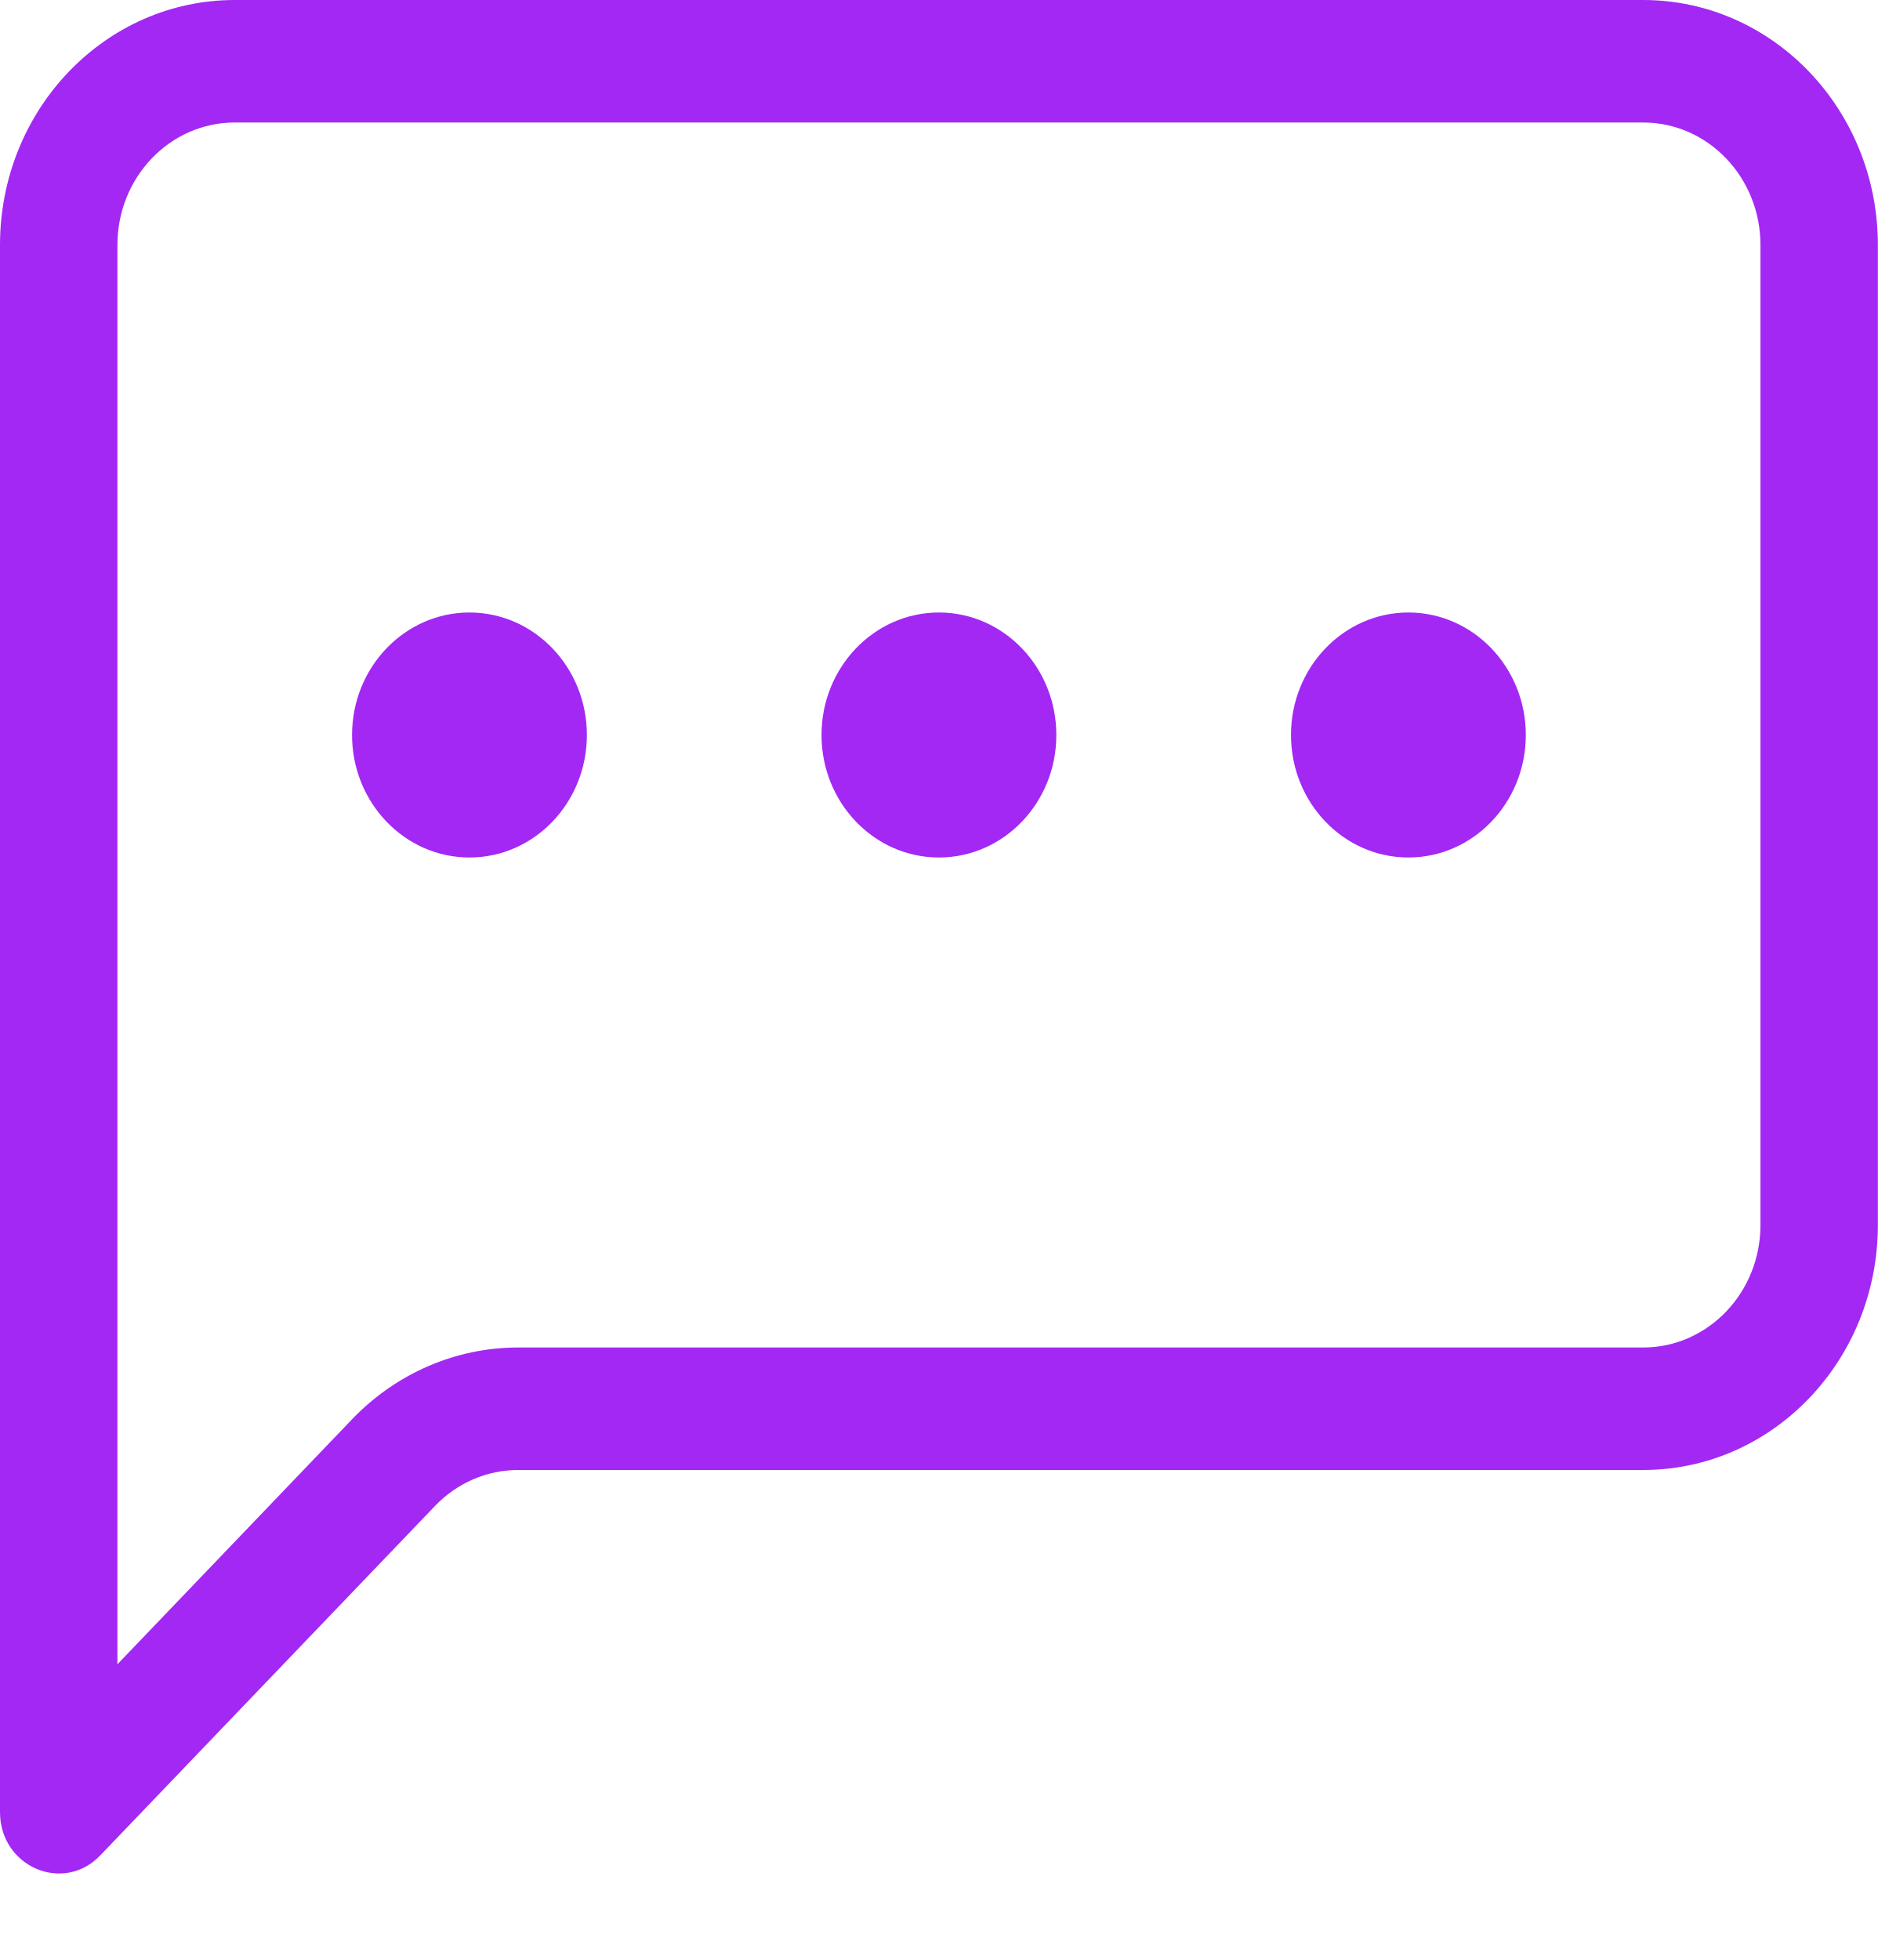
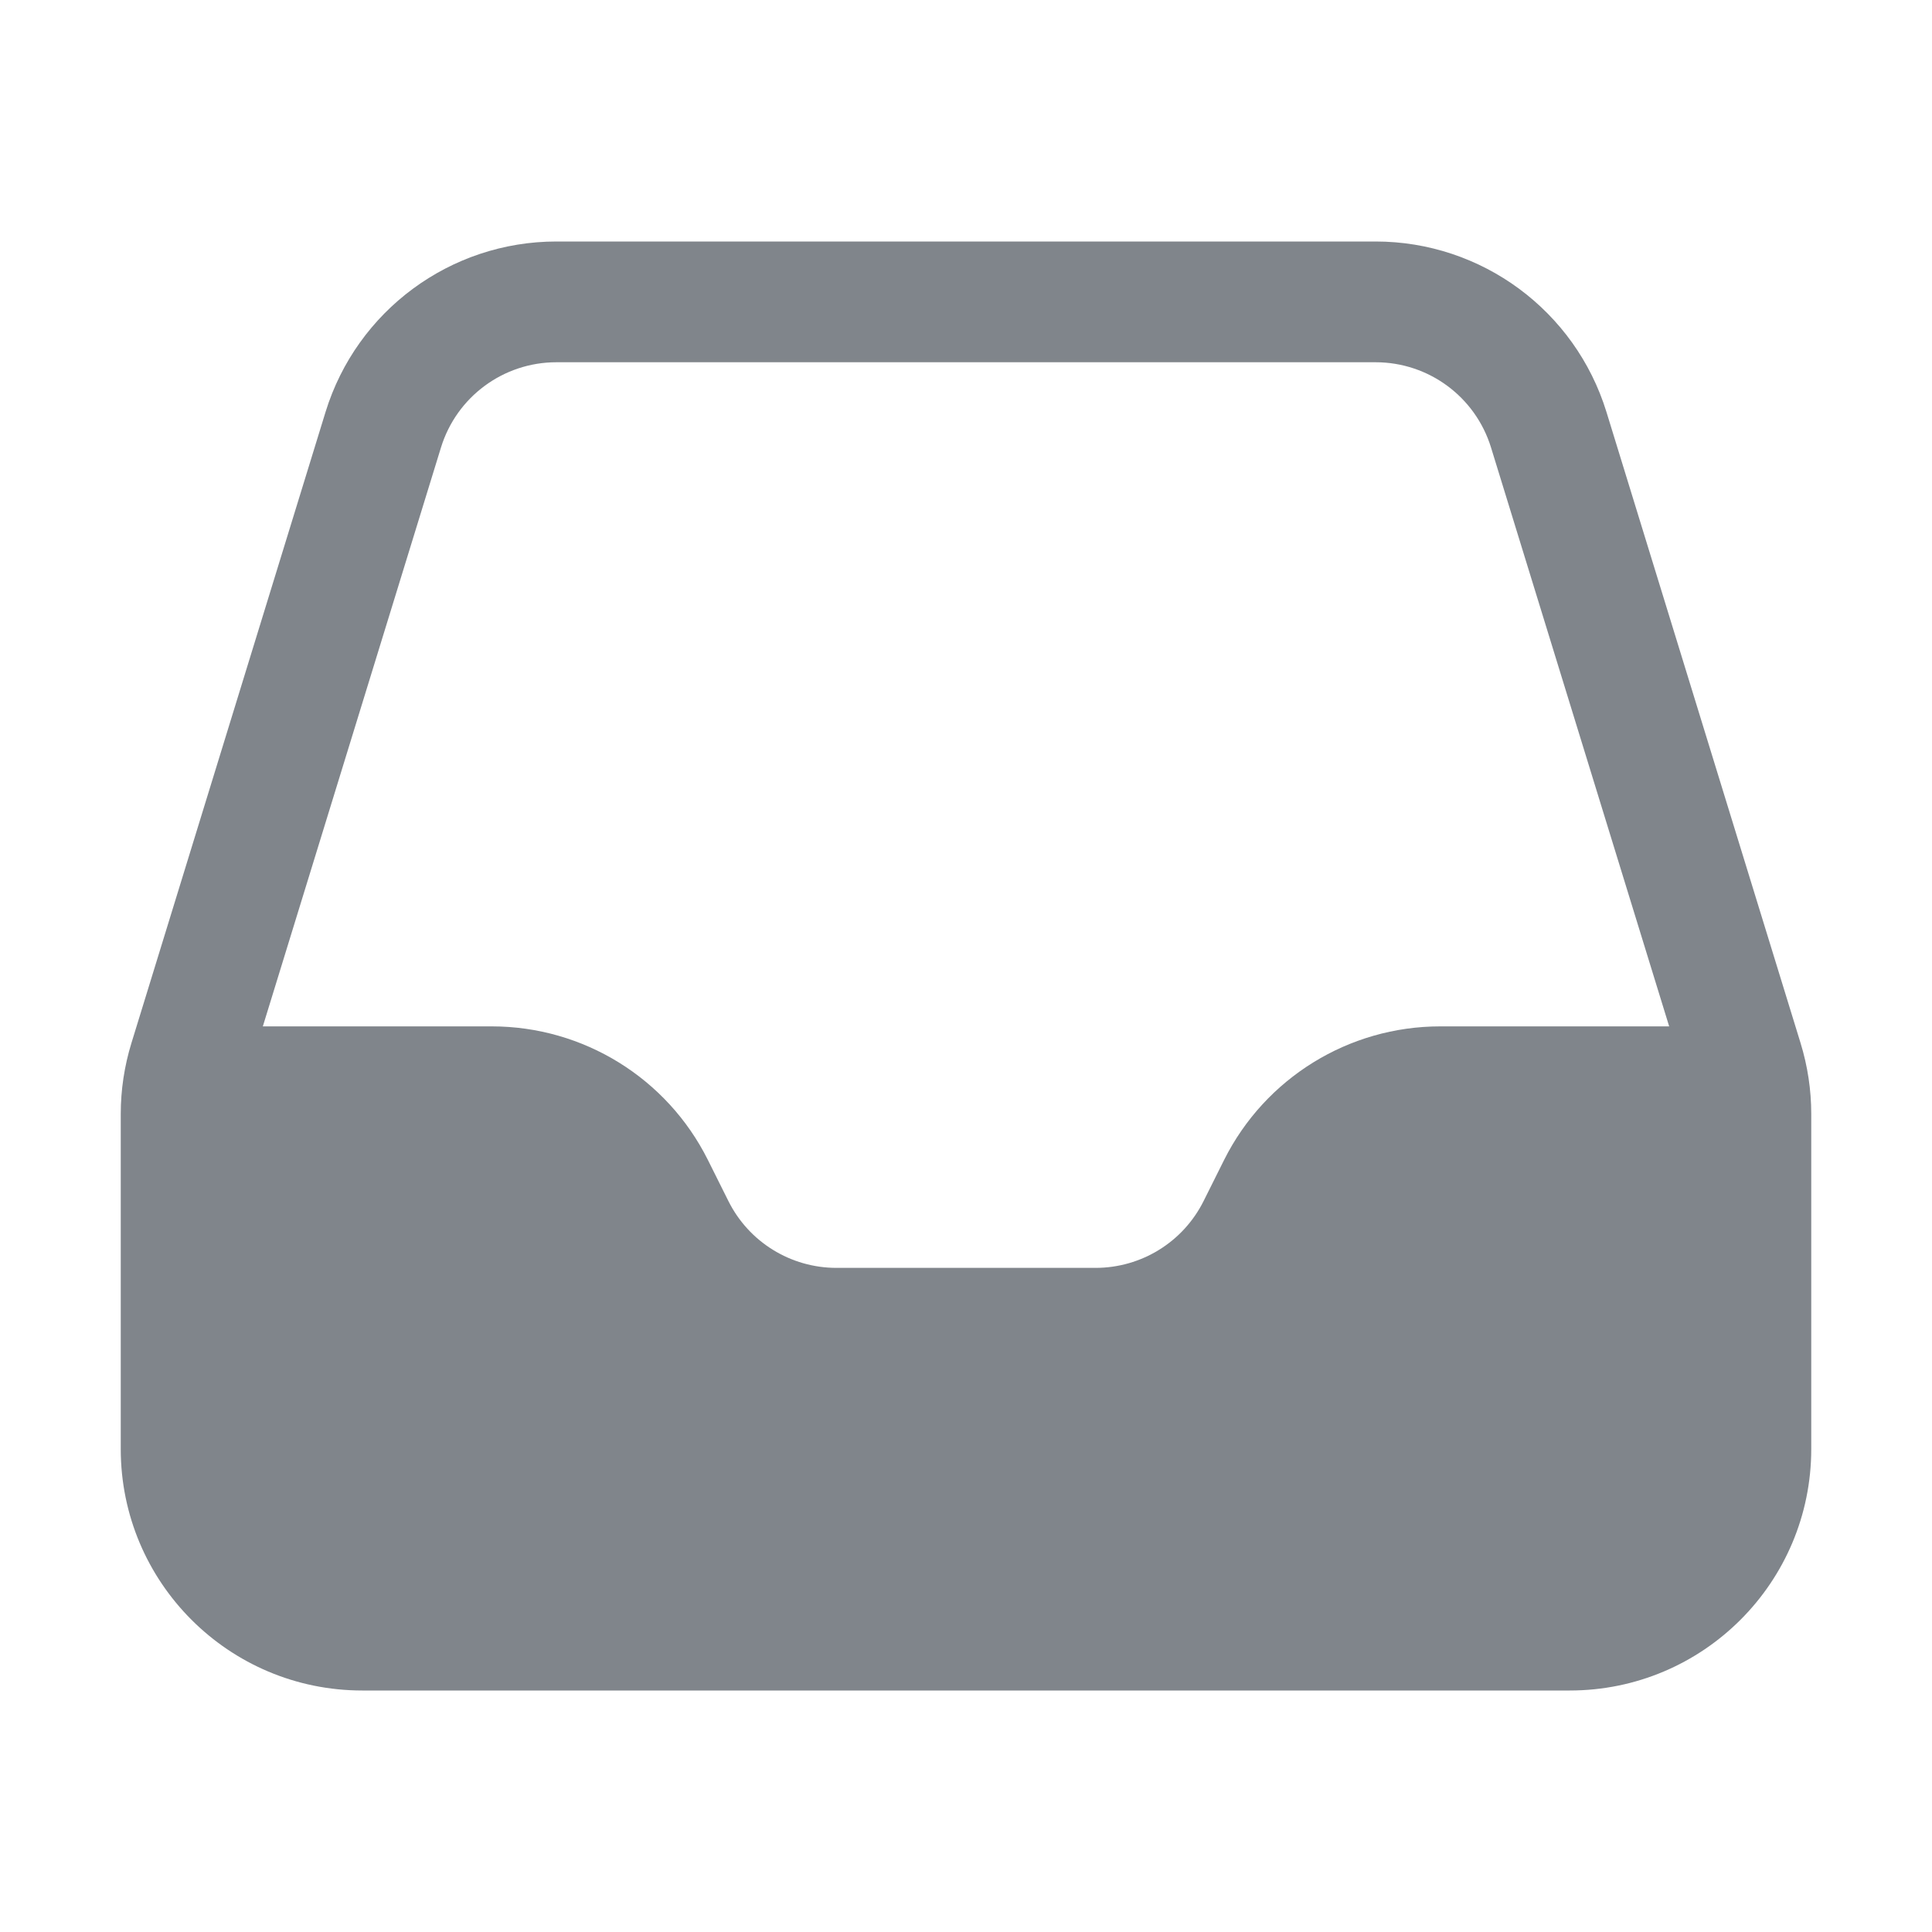
- <svg xmlns="http://www.w3.org/2000/svg" width="23" height="24" viewBox="0 0 23 24" fill="none">
-   <path d="M20.125 1.5C20.919 1.5 21.562 2.172 21.562 3V15C21.562 15.828 20.919 16.5 20.125 16.5H6.345C5.583 16.5 4.852 16.816 4.312 17.379L1.438 20.379V3C1.438 2.172 2.081 1.5 2.875 1.5H20.125ZM2.875 0C1.287 0 0 1.343 0 3V22.189C0 22.858 0.774 23.192 1.227 22.72L5.329 18.439C5.599 18.158 5.964 18 6.345 18H20.125C21.713 18 23 16.657 23 15V3C23 1.343 21.713 0 20.125 0H2.875Z" fill="#A328F4" />
-   <path d="M7.188 9C7.188 9.828 6.544 10.5 5.75 10.5C4.956 10.5 4.312 9.828 4.312 9C4.312 8.172 4.956 7.5 5.75 7.5C6.544 7.5 7.188 8.172 7.188 9Z" fill="#A328F4" />
-   <path d="M12.938 9C12.938 9.828 12.294 10.5 11.5 10.5C10.706 10.5 10.062 9.828 10.062 9C10.062 8.172 10.706 7.5 11.5 7.5C12.294 7.5 12.938 8.172 12.938 9Z" fill="#A328F4" />
-   <path d="M18.688 9C18.688 9.828 18.044 10.5 17.25 10.5C16.456 10.5 15.812 9.828 15.812 9C15.812 8.172 16.456 7.5 17.25 7.5C18.044 7.5 18.688 8.172 18.688 9Z" fill="#A328F4" />
+ <svg xmlns="http://www.w3.org/2000/svg" width="24" height="24" viewBox="0 0 24 24" fill="none">
+   <path fill-rule="evenodd" clip-rule="evenodd" d="M6.912 3C5.595 3 4.432 3.859 4.044 5.118L1.633 12.956C1.545 13.242 1.5 13.539 1.5 13.838V18C1.5 19.657 2.843 21 4.5 21H19.5C21.157 21 22.5 19.657 22.5 18V13.838C22.5 13.539 22.455 13.242 22.367 12.956L19.956 5.118C19.568 3.859 18.405 3 17.088 3H6.912ZM20.735 12.75L18.522 5.559C18.328 4.929 17.747 4.5 17.088 4.5H6.912C6.253 4.5 5.672 4.929 5.478 5.559L3.265 12.75H6.109C7.246 12.75 8.285 13.392 8.793 14.408L9.049 14.921C9.303 15.429 9.822 15.75 10.391 15.75H13.609C14.178 15.75 14.697 15.429 14.951 14.921L15.207 14.408C15.716 13.392 16.754 12.75 17.891 12.75H20.735Z" fill="#80858B" />
</svg>
